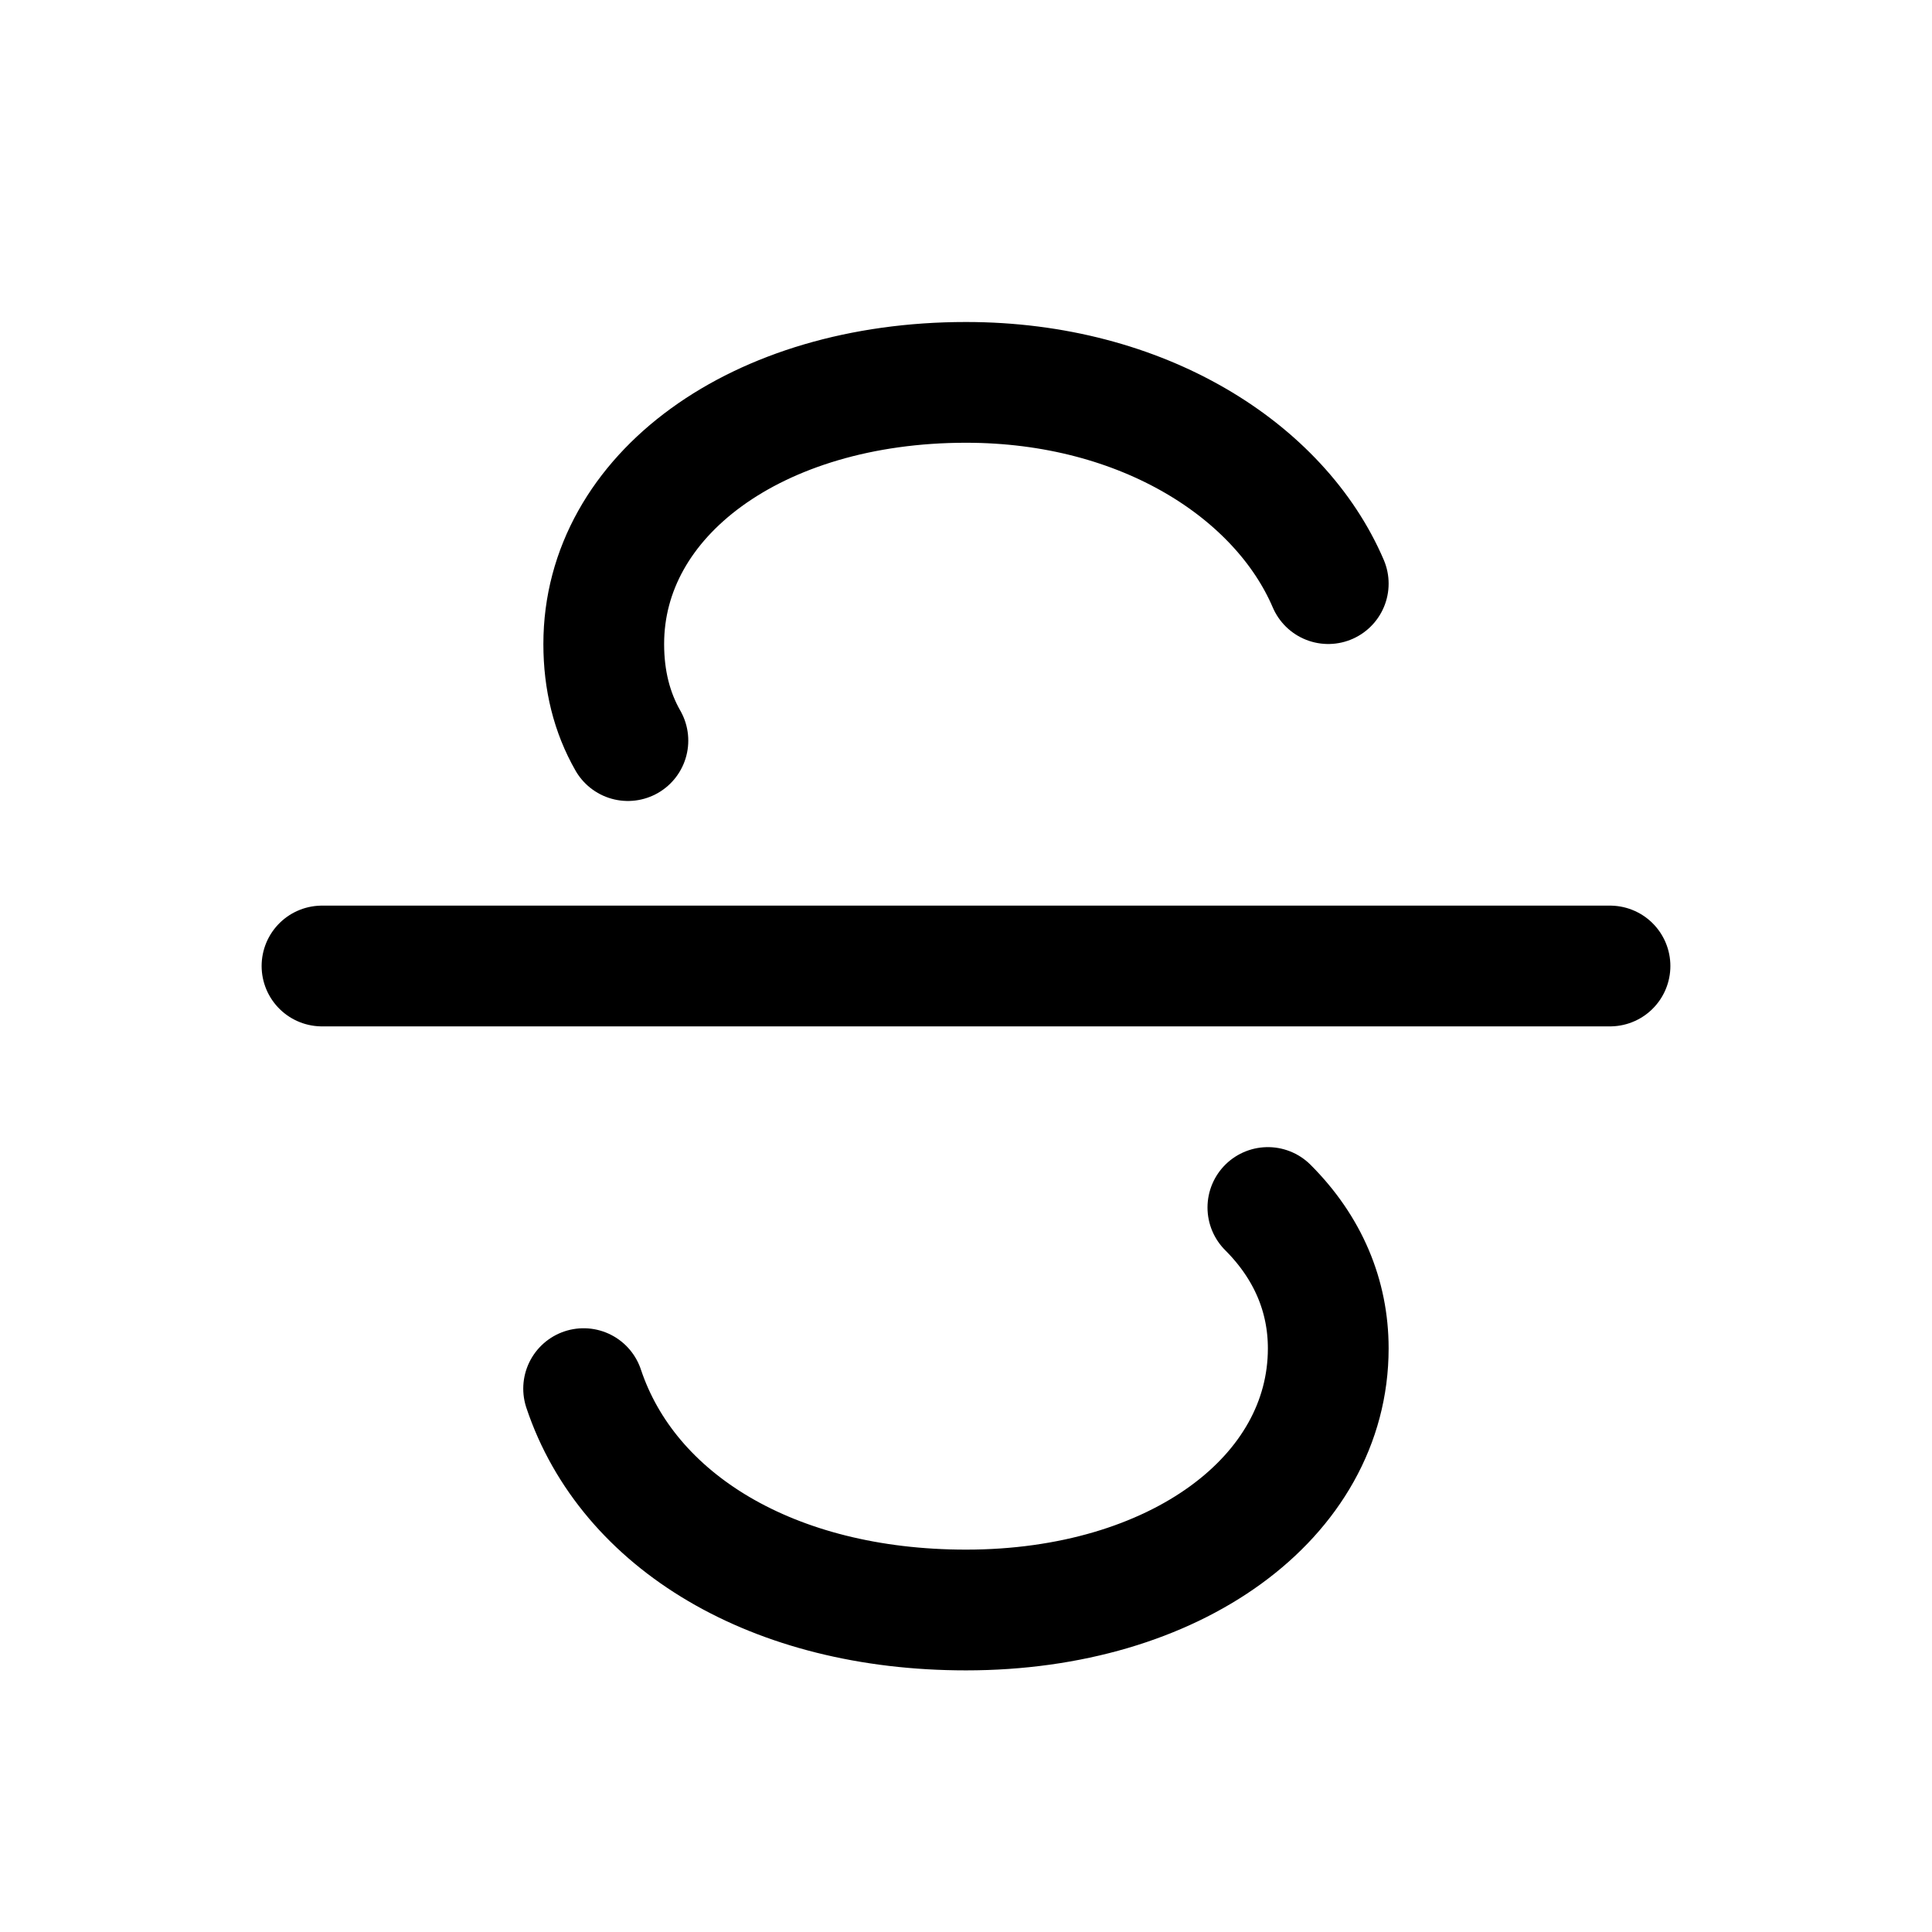
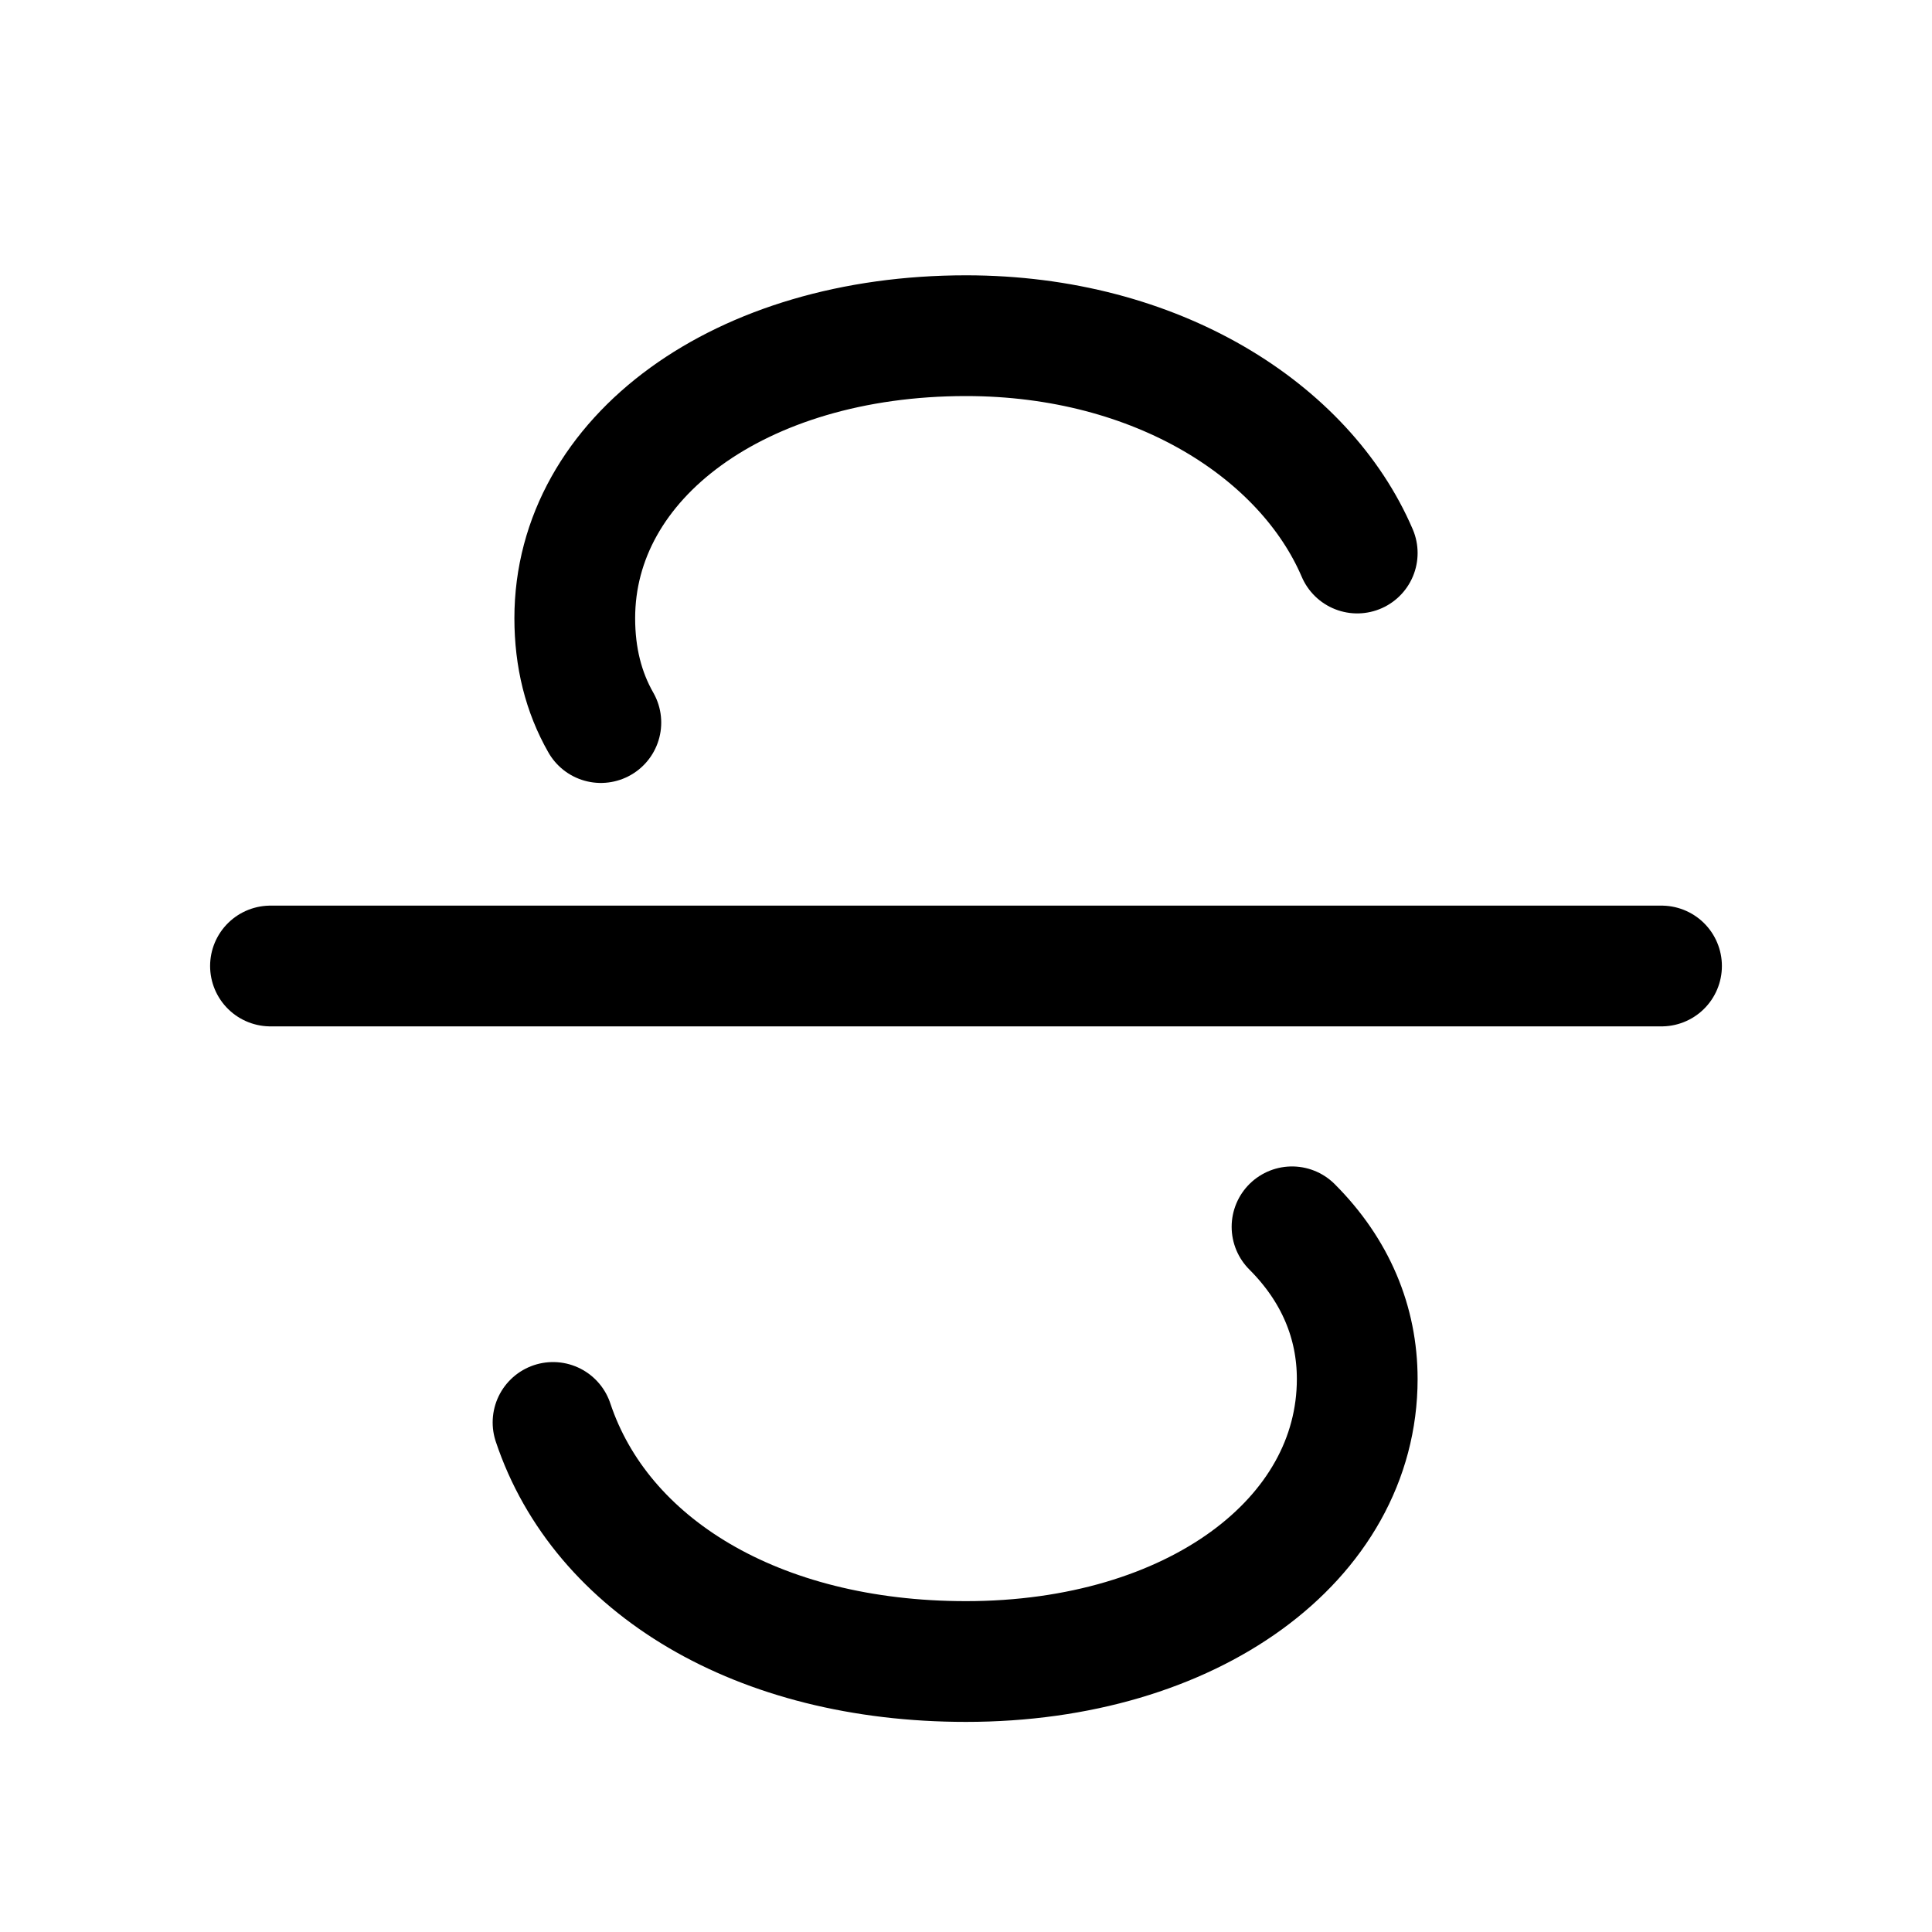
<svg xmlns="http://www.w3.org/2000/svg" width="24" height="24" viewBox="0 0 24 24" fill="none" stroke="currentColor" stroke-width="1.5" stroke-linecap="round" stroke-linejoin="round">
-   <path d="M16.5 7.25c-.6-1.4-2.3-2.5-4.5-2.5-2.6 0-4.5 1.4-4.5 3.25 0 .45.1.85.3 1.2" />
-   <path d="M15.75 15c.5.5.75 1.1.75 1.75 0 1.85-1.9 3.25-4.5 3.25-2.4 0-4.2-1.1-4.75-2.75" />
-   <path d="M4 12h16" />
+   <path d="M16.86 6.87c-0.648 -1.512 -2.484 -2.7 -4.86 -2.7c-2.808 0 -4.86 1.512 -4.86 3.51c0 0.486 0.108 0.918 0.324 1.296" />
+   <path d="M16.05 15.24c0.54 0.54 0.81 1.188 0.81 1.89c0 1.998 -2.052 3.51 -4.86 3.51c-2.592 0 -4.536 -1.188 -5.13 -2.97" />
+   <path d="M3.36 12h17.28" />
</svg>
